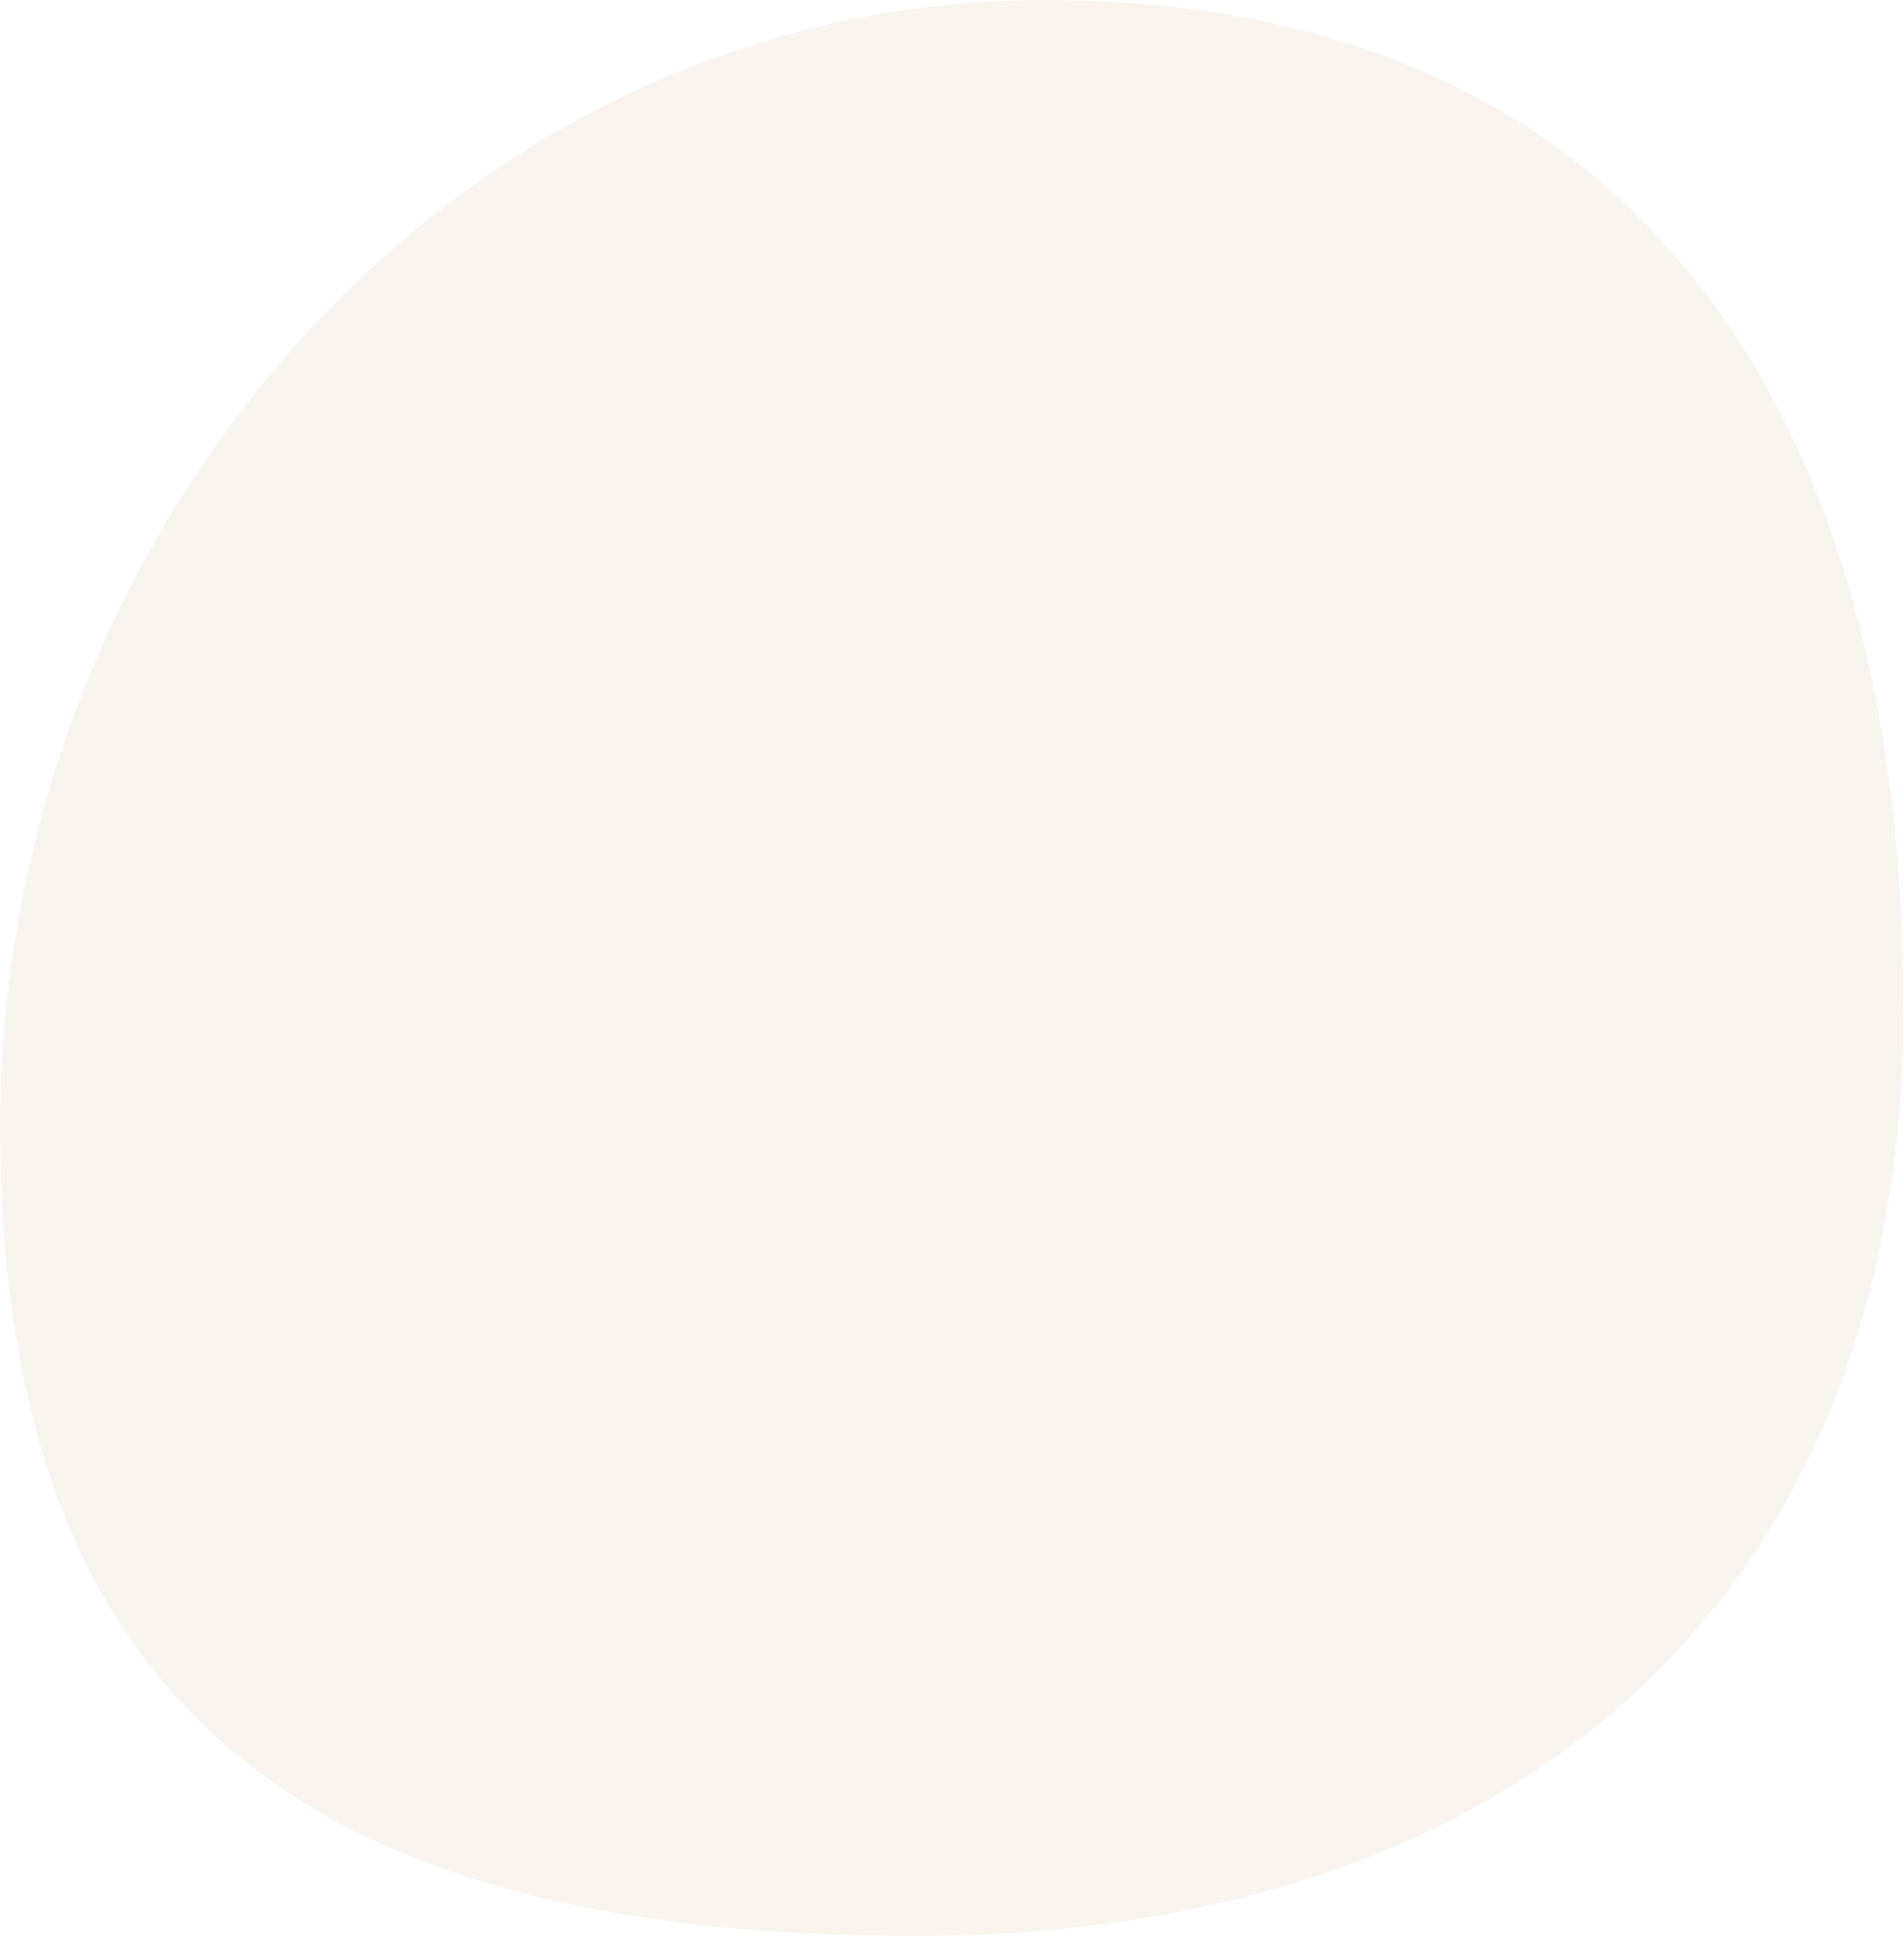
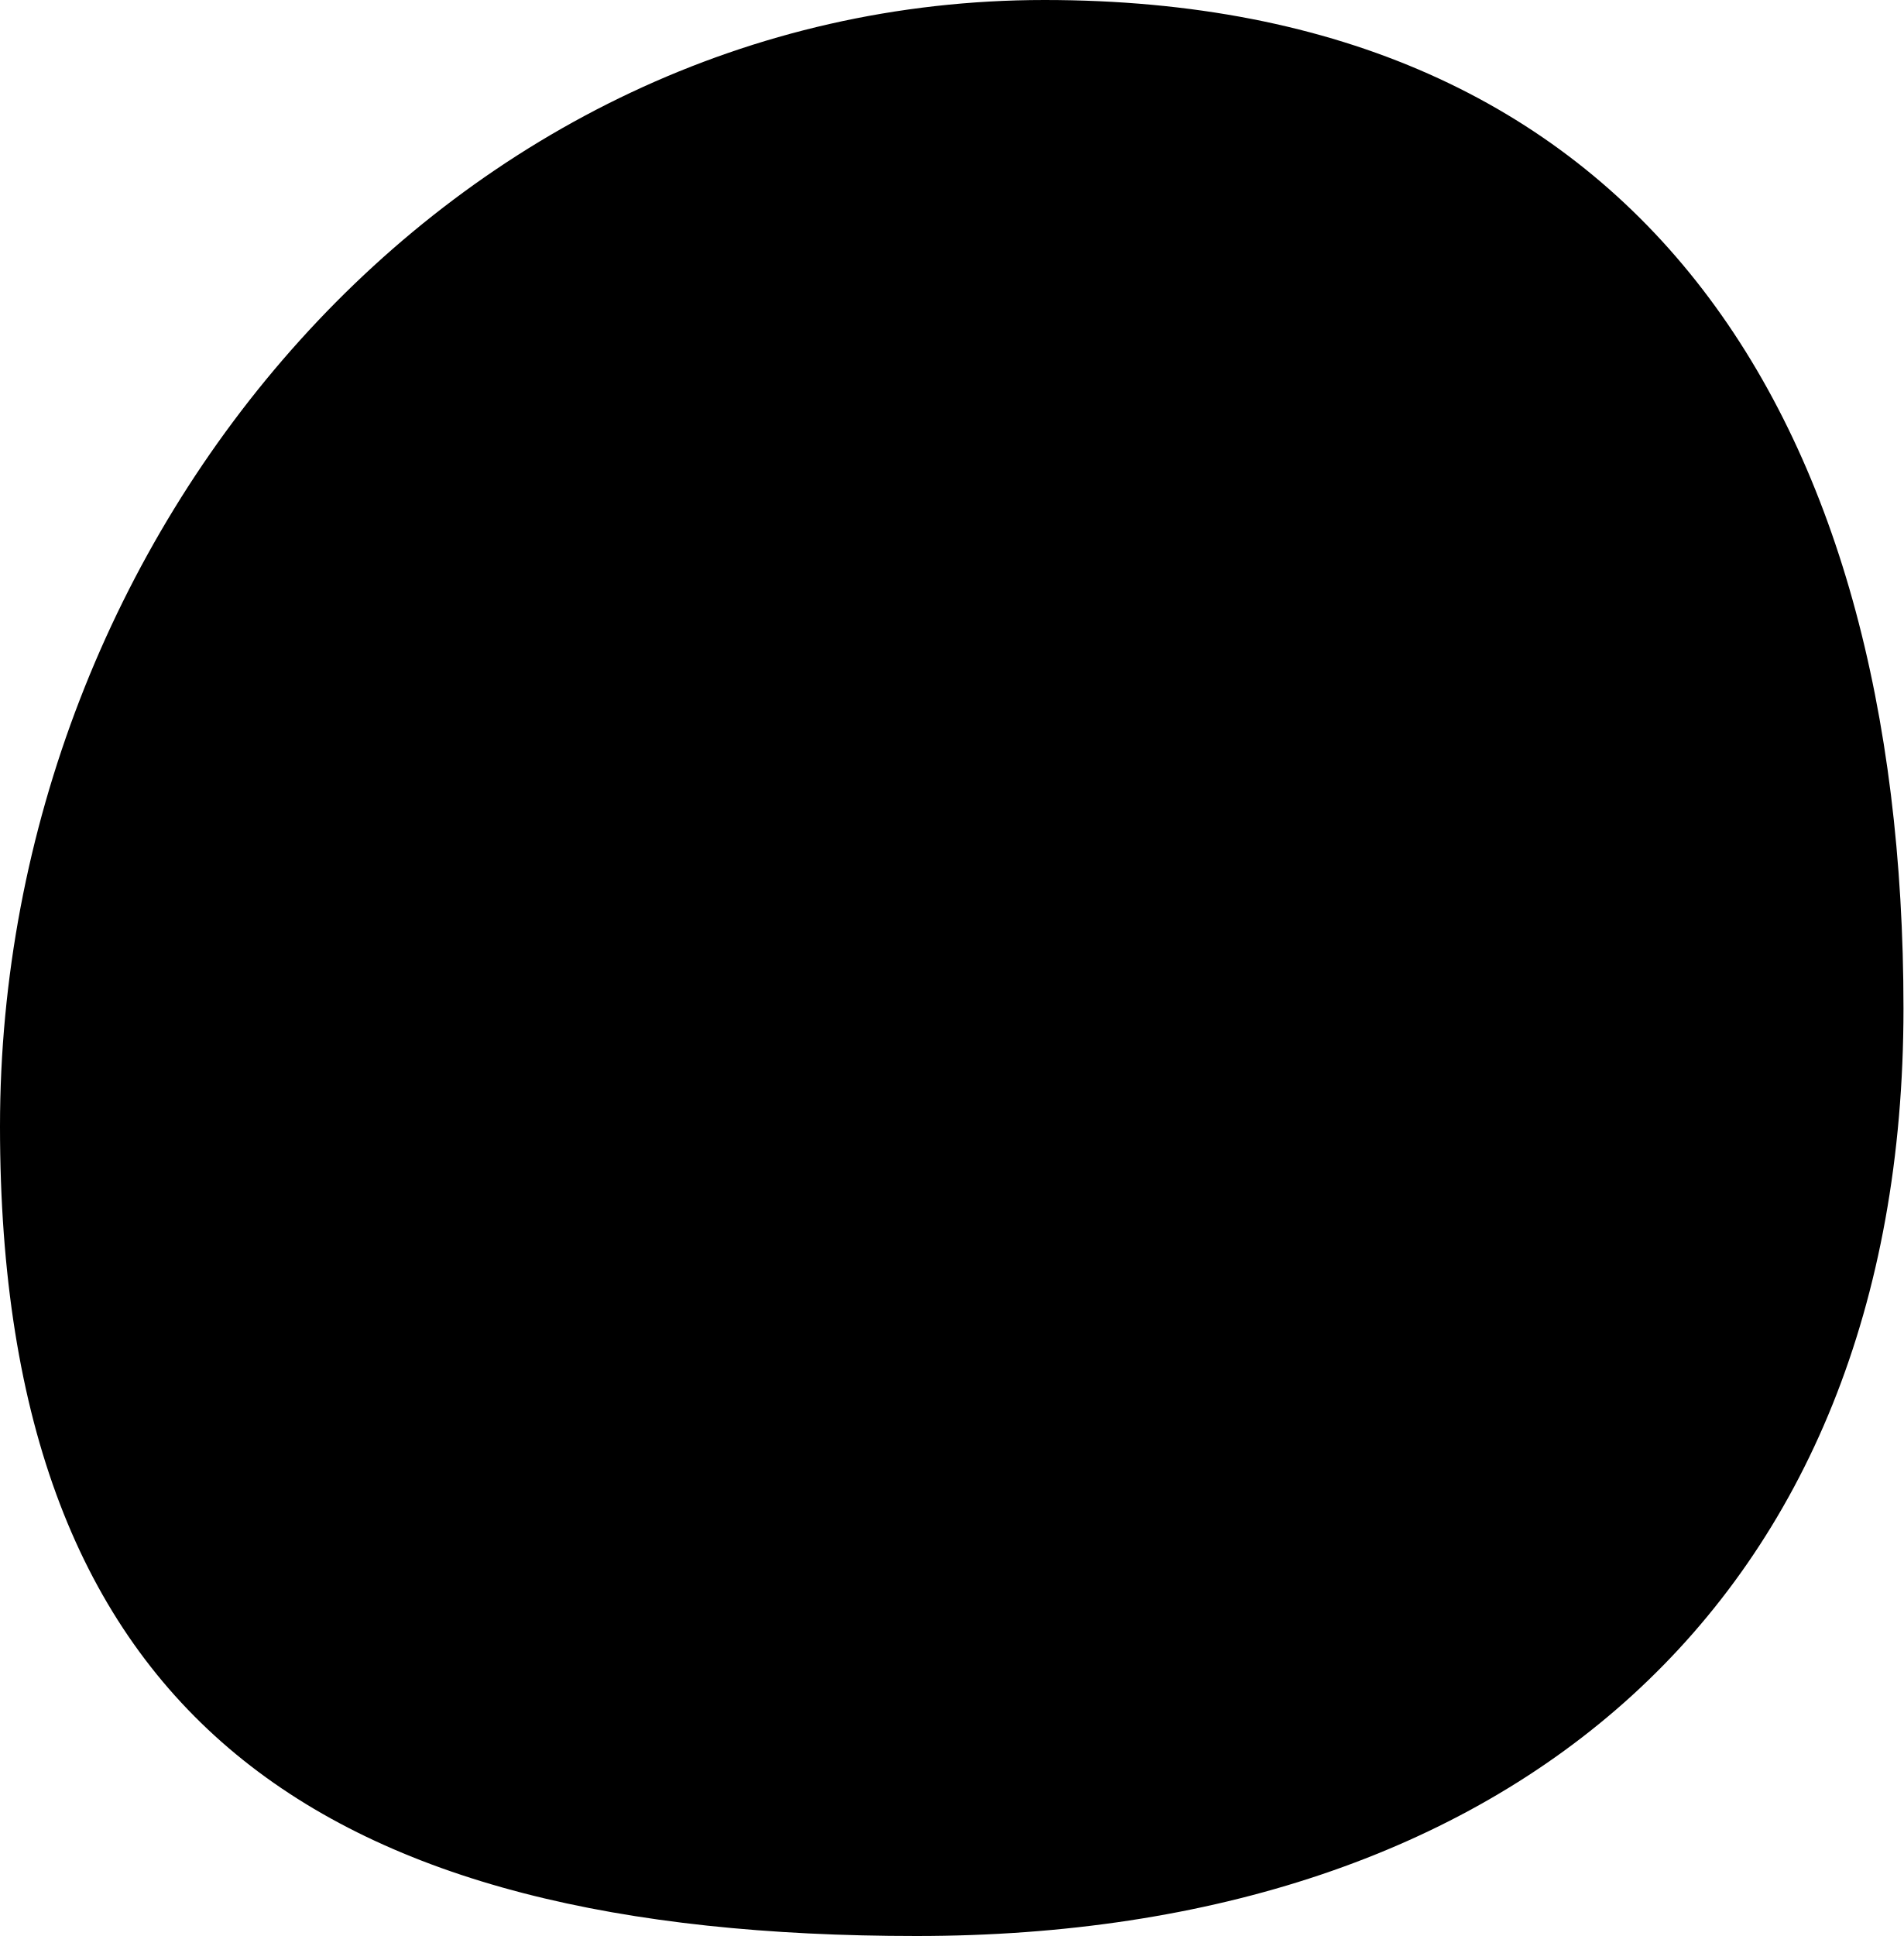
<svg xmlns="http://www.w3.org/2000/svg" width="236" height="240" viewBox="0 0 236 240">
  <g>
    <g>
-       <path fill="#faf4ef" d="M0 139.641C0 65.918 56.017 0 129.5 0S236 51.303 236 125.026 187.113 240 113.63 240C40.146 240 0 213.364 0 139.641z" />
+       <path fill="currentColor" d="M0 139.641C0 65.918 56.017 0 129.5 0S236 51.303 236 125.026 187.113 240 113.63 240C40.146 240 0 213.364 0 139.641z" />
    </g>
  </g>
</svg>
